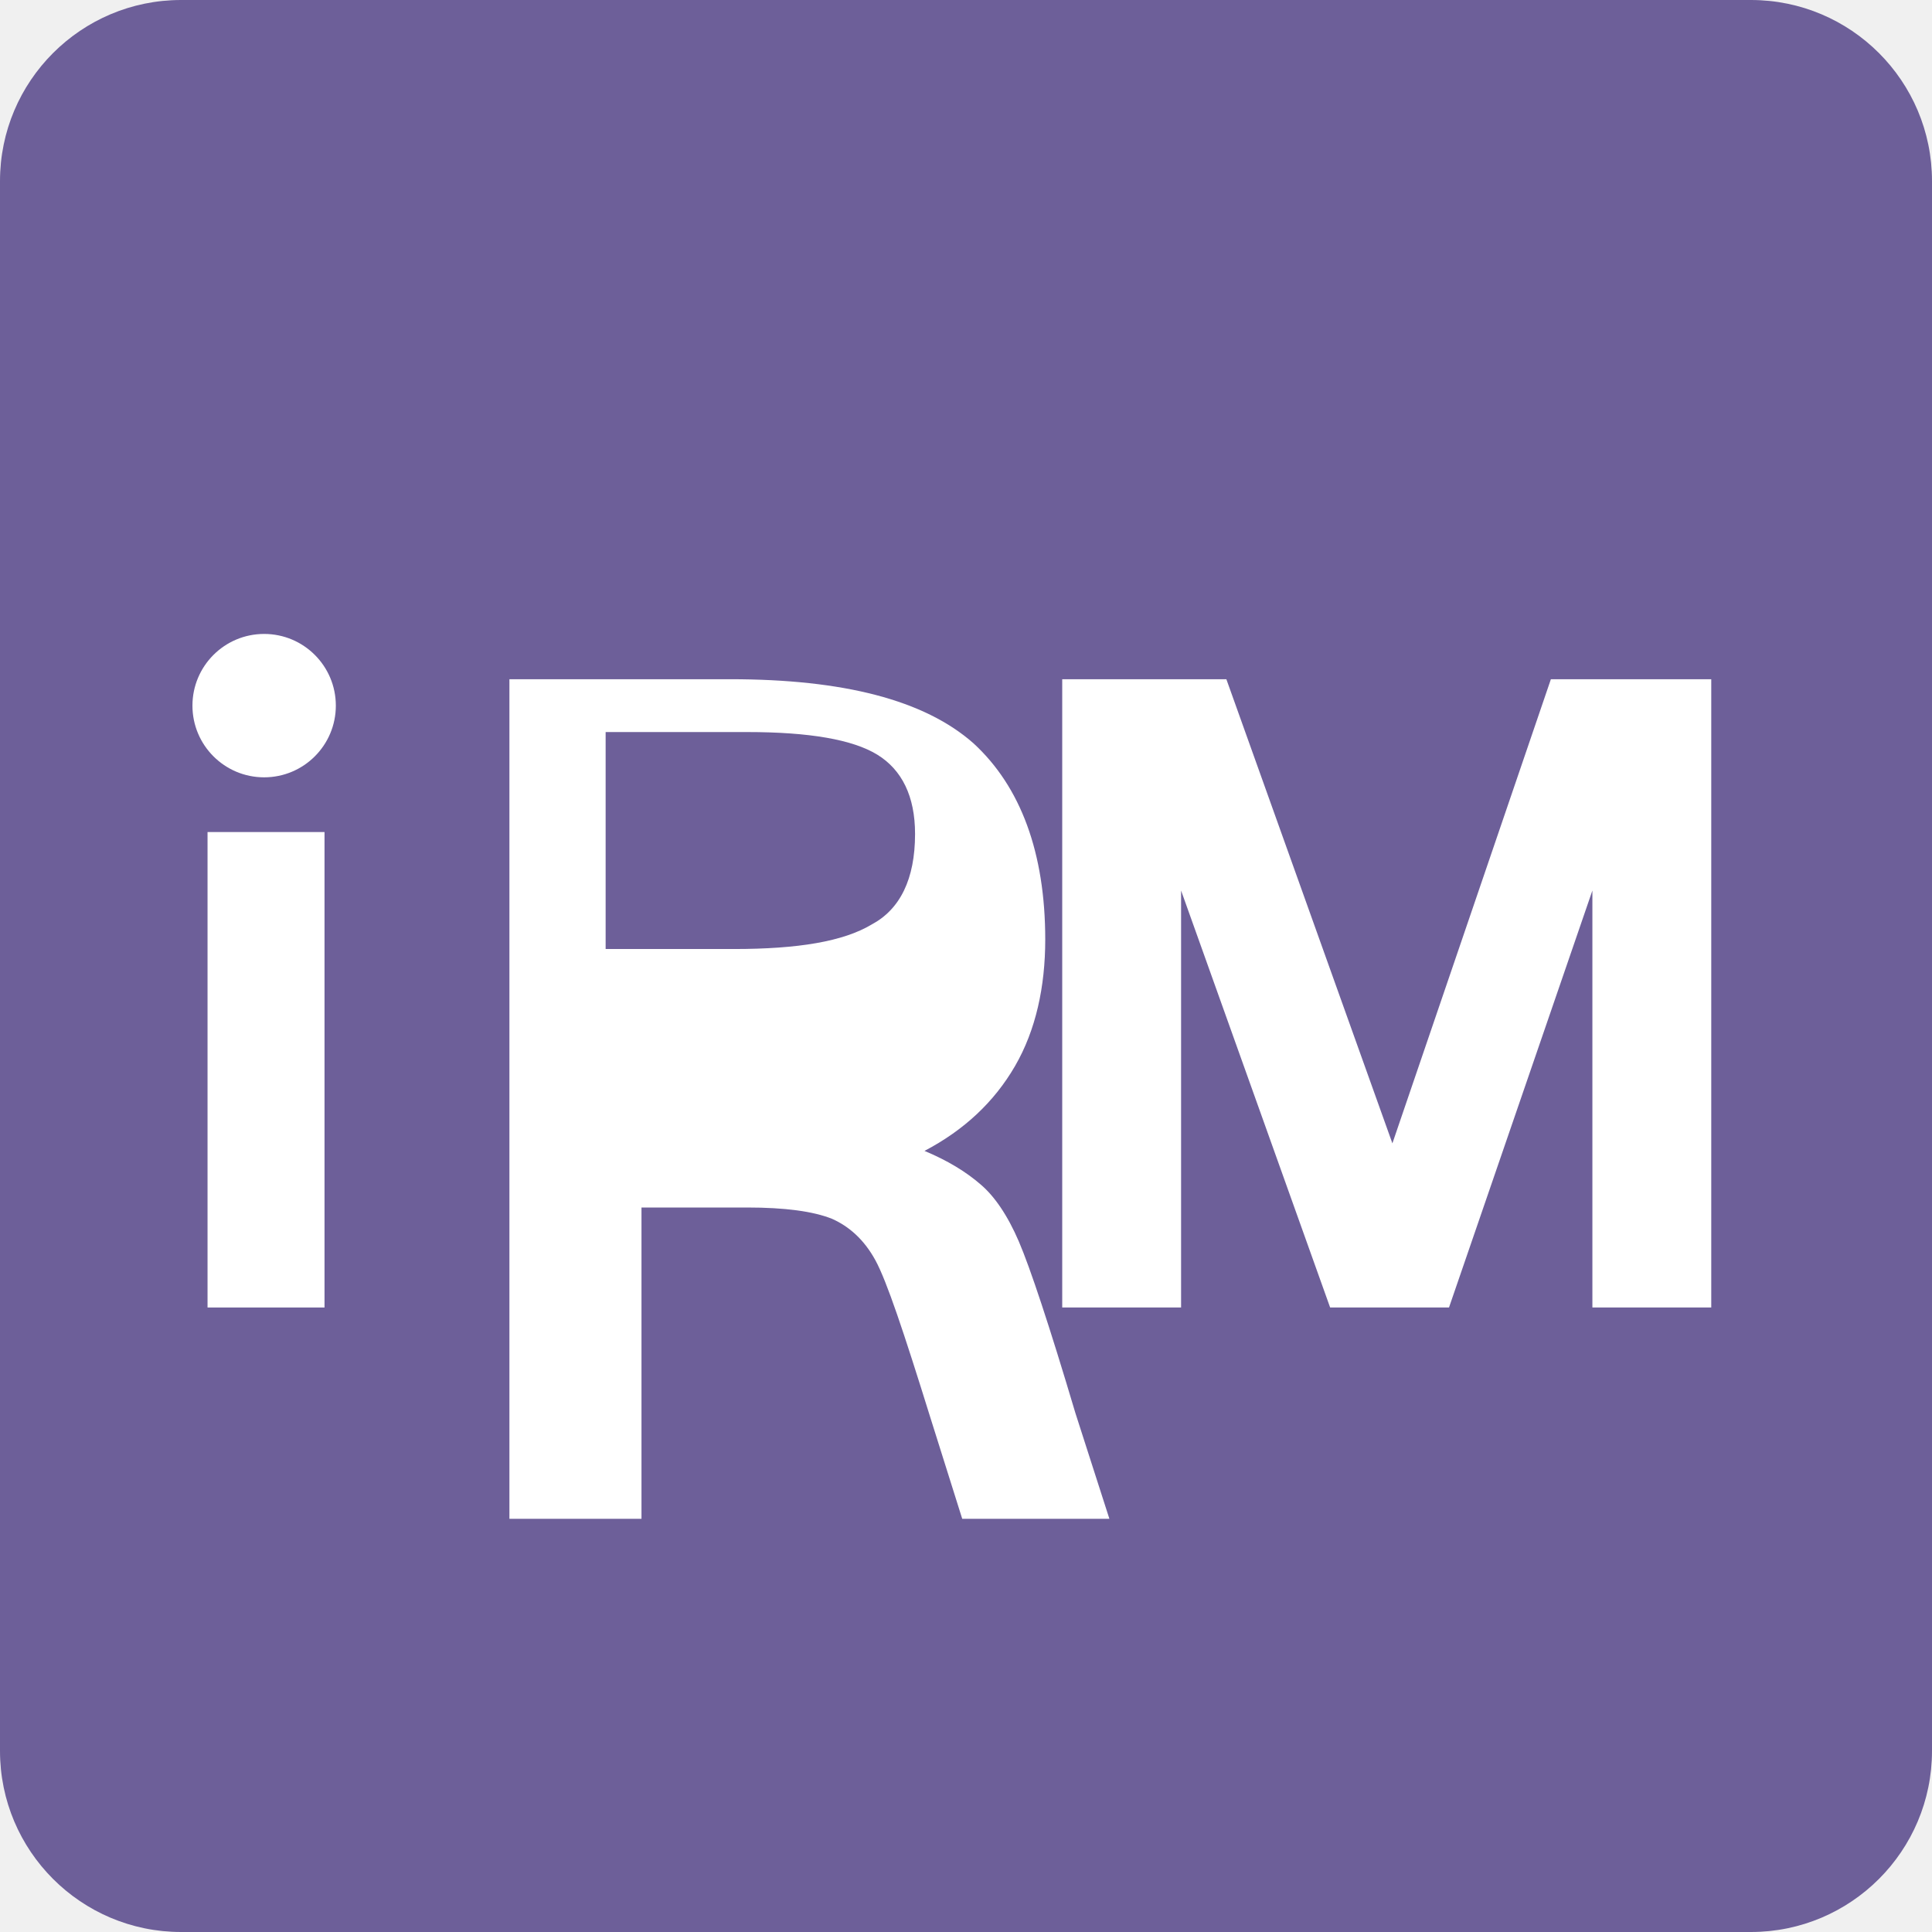
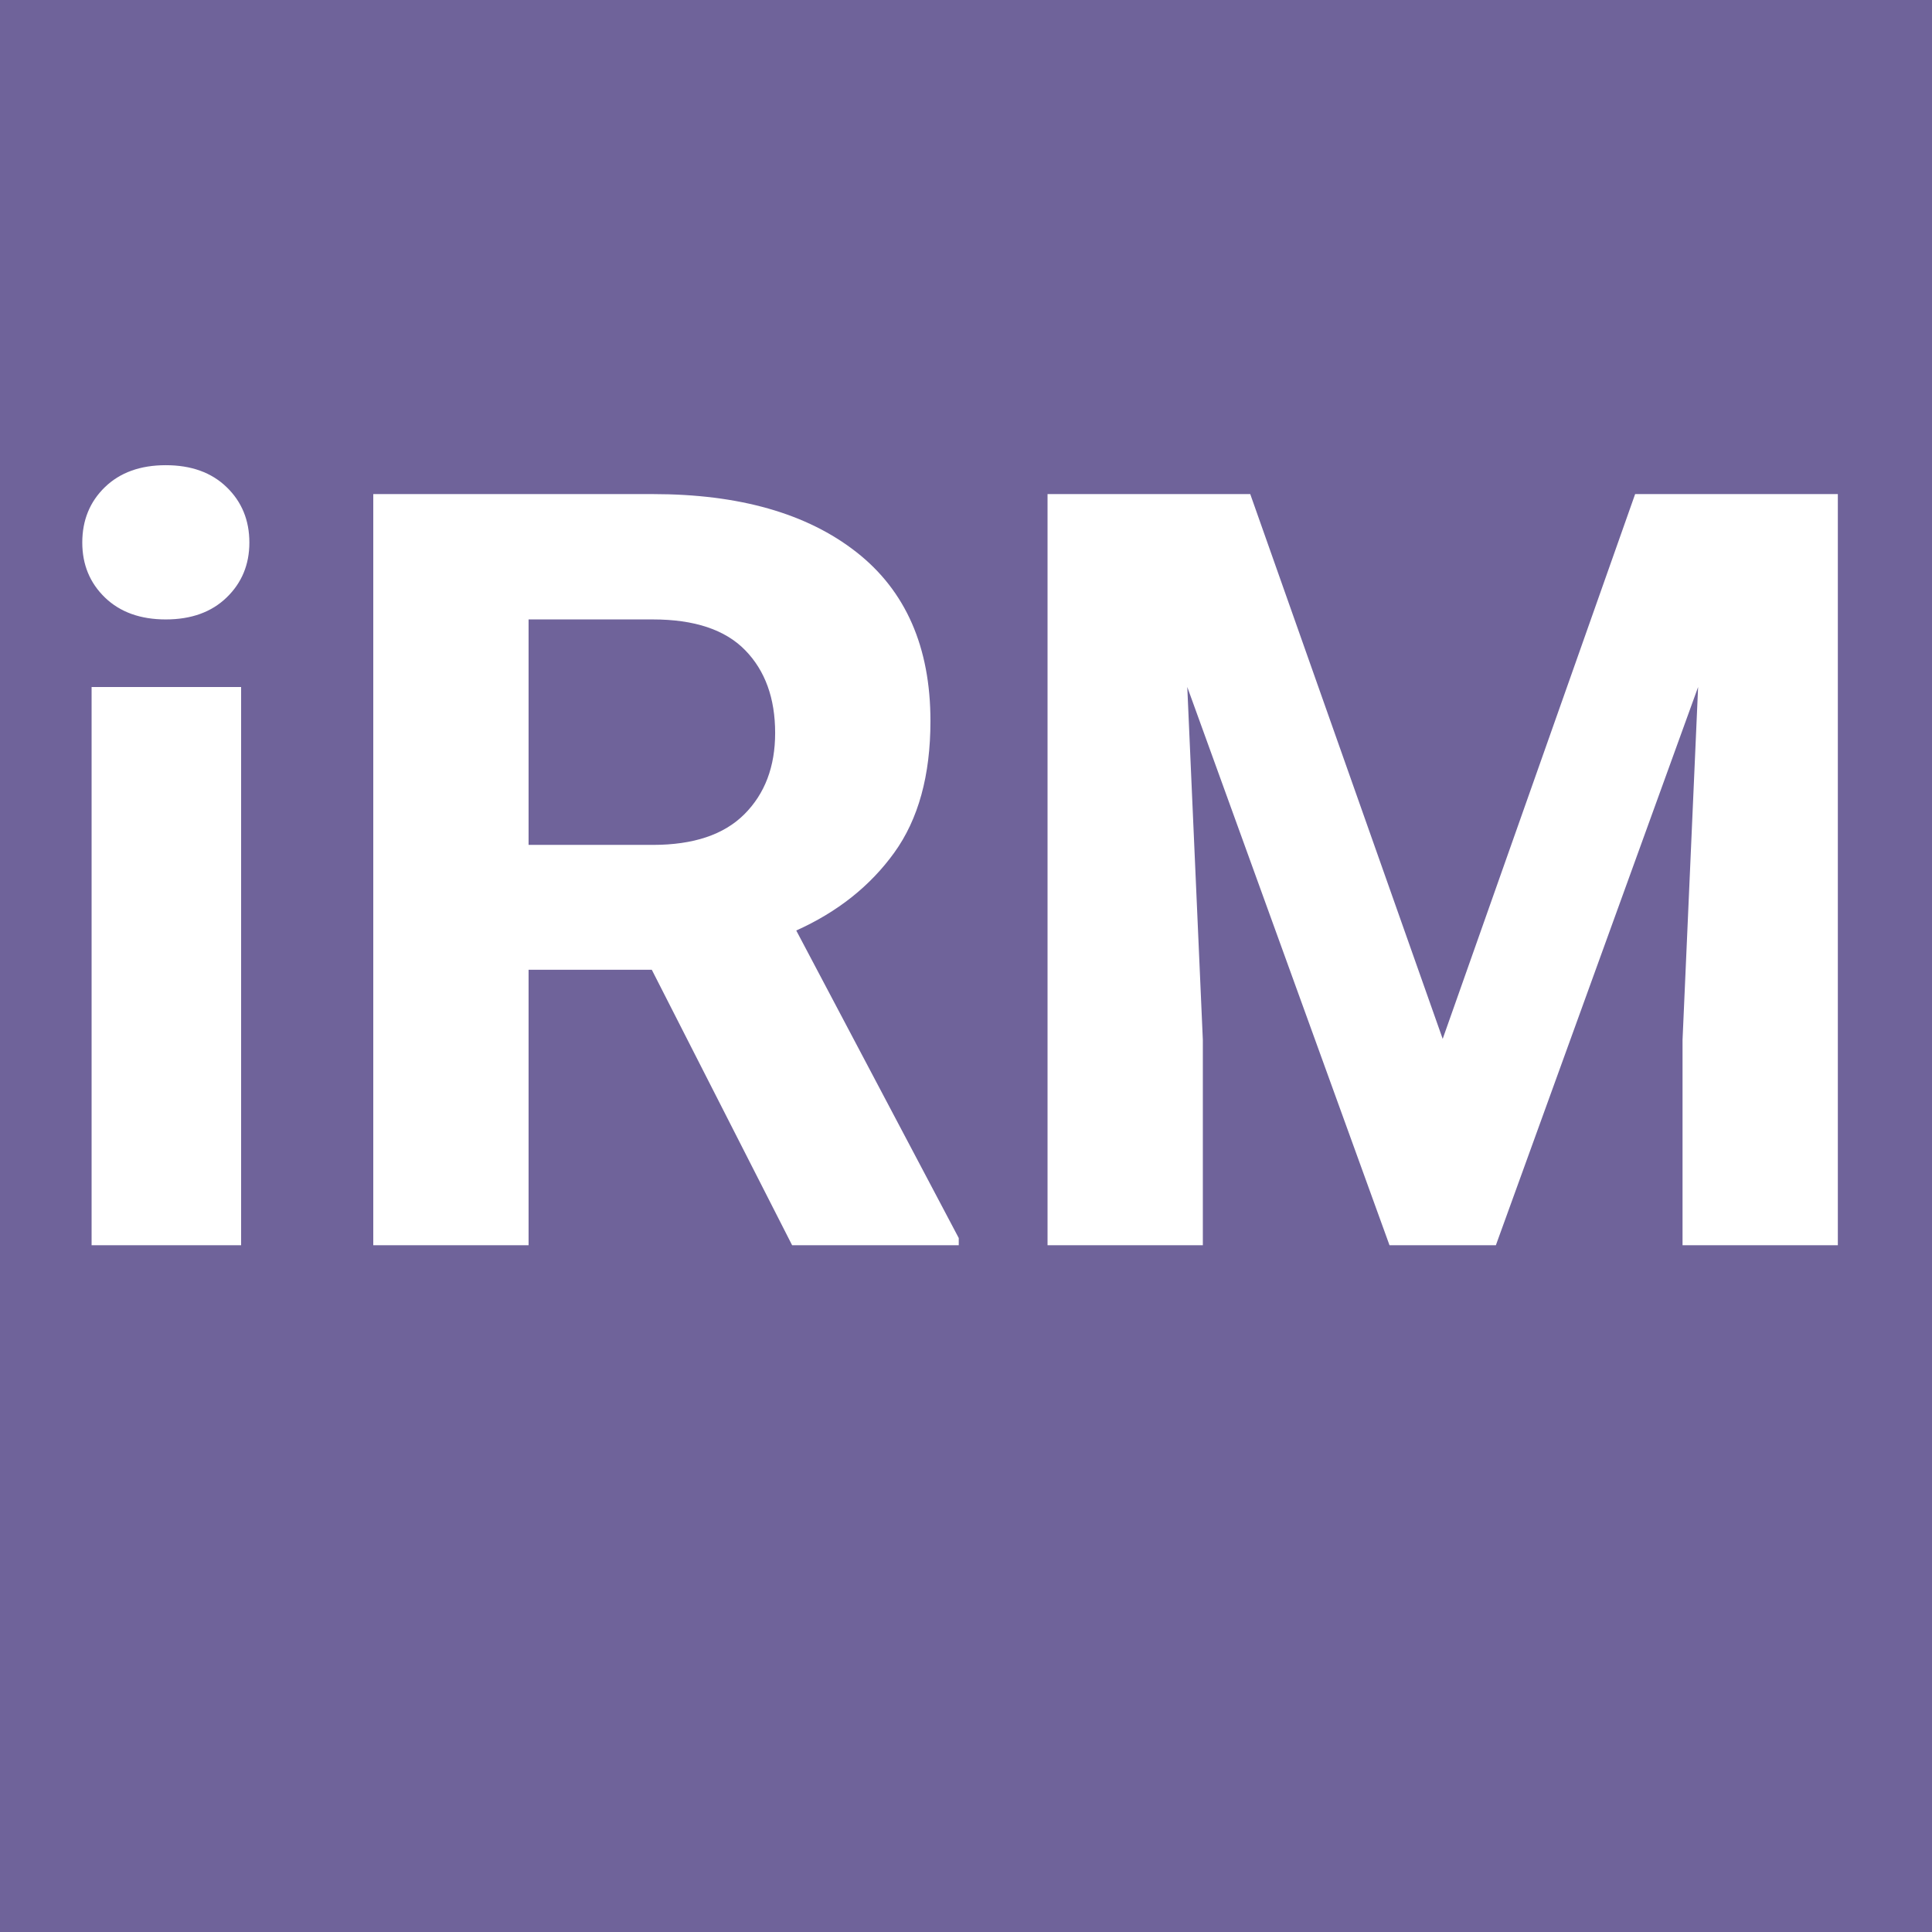
- <svg xmlns="http://www.w3.org/2000/svg" viewBox="0 0 1024 1024" role="img" aria-labelledby="title">
-   <rect width="1024" height="1024" rx="96" fill="#6d5f99" />
-   <circle cx="140" cy="374" r="38" fill="#fff" />
-   <rect x="110" y="441" width="62" height="252" fill="#fff" />
-   <path fill="#fff" d="M251 360h136c60 0 103 11 129 34 25 23 38 58 38 104 0 25-5 48-16 67-11 19-27 34-48 45 12 5 22 11 30 18 7 6 14 16 20 30 6 14 16 44 30 91l18 56h-78l-17-54c-14-45-23-72-29-83-6-11-14-18-23-22-10-4-25-6-45-6h-56v165h-70V360zm70 52v91h68c34 0 58-4 73-13 15-8 23-24 23-48 0-20-7-34-20-42-13-8-36-12-69-12h-75z" />
-   <path fill="#fff" d="M563 360h87l88 246 84-246h85v333h-63V472l-76 221h-63l-79-221v221h-63V360z" />
+ <svg xmlns="http://www.w3.org/2000/svg" width="256" height="256" viewBox="0 0 256 256" role="img" aria-label="iRM logo">
+   <rect width="256" height="256" fill="#6f639a" />
+   <text x="128" y="165" text-anchor="middle" font-family="Roboto, Arial, Helvetica, sans-serif" font-size="140" font-weight="700" fill="#ffffff">iRM</text>
</svg>
